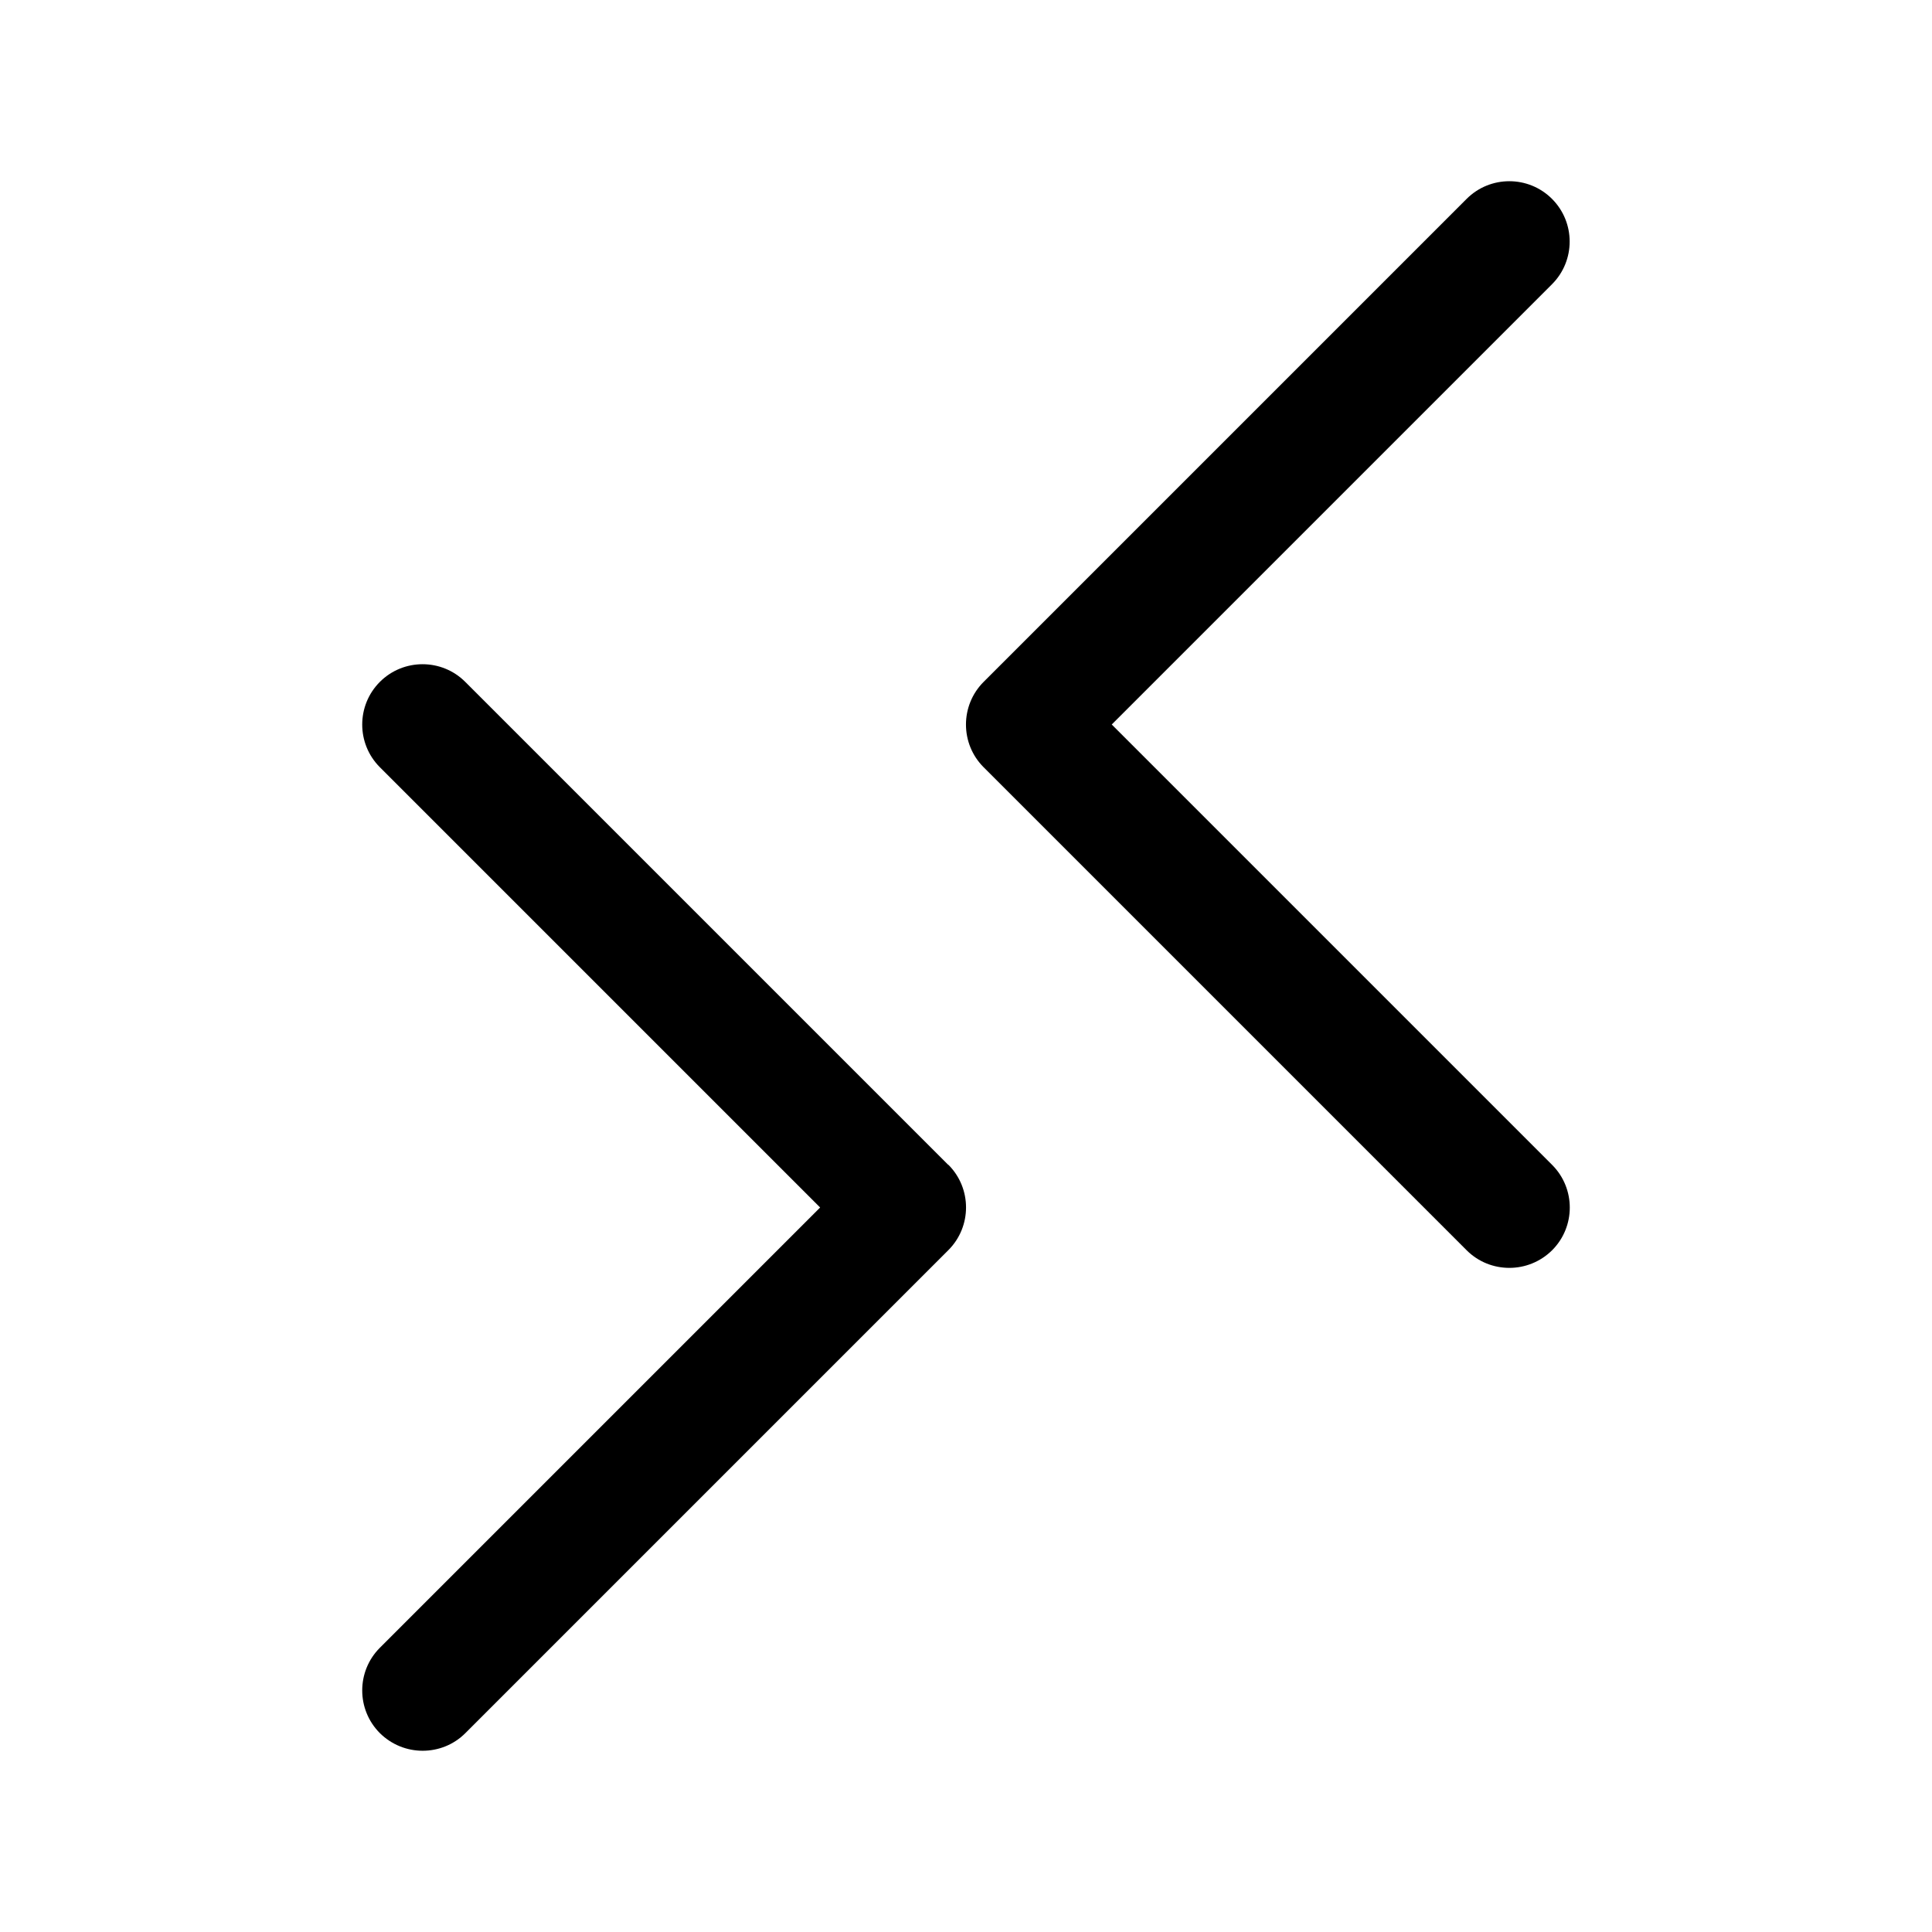
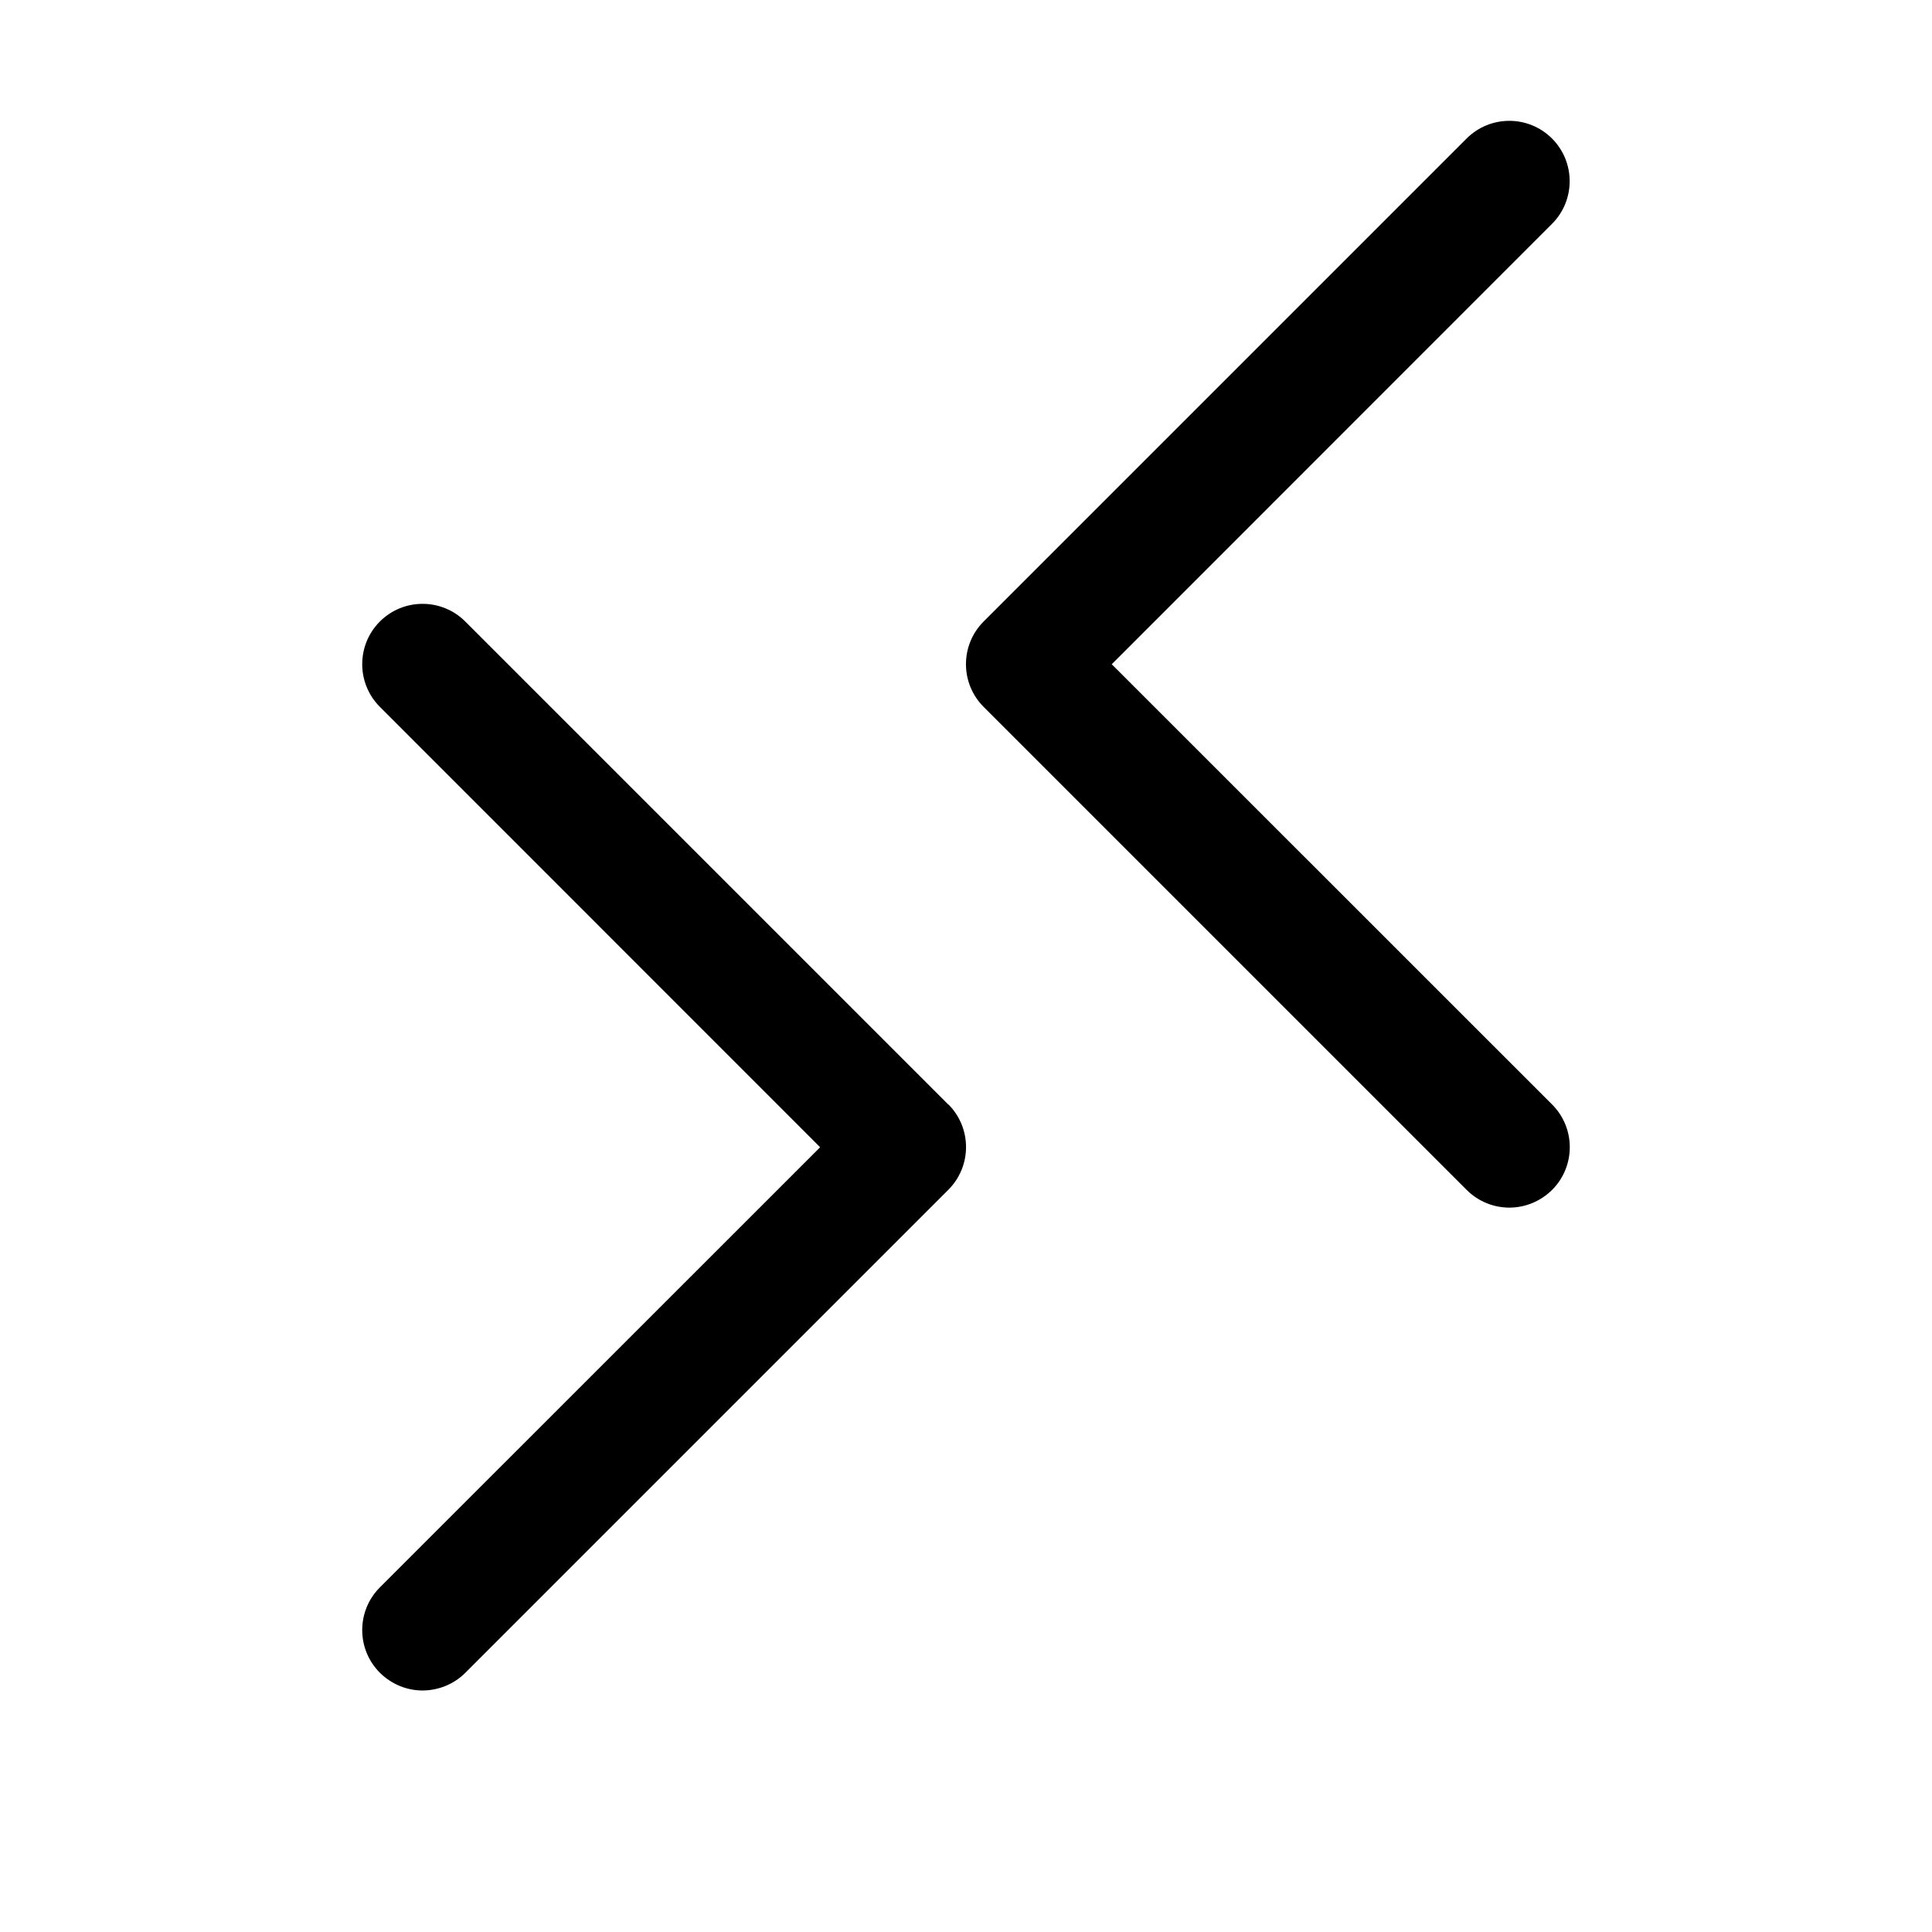
<svg xmlns="http://www.w3.org/2000/svg" width="16" height="16" viewBox="0 0 16 16" fill="currentColor">
-   <path d="M7.854 9.646C8.049 9.841 8.049 10.158 7.854 10.353L3.854 14.353C3.756 14.451 3.628 14.499 3.5 14.499C3.372 14.499 3.244 14.45 3.146 14.353C2.951 14.158 2.951 13.841 3.146 13.646L6.792 10L3.146 6.354C2.951 6.159 2.951 5.842 3.146 5.647C3.341 5.452 3.658 5.452 3.853 5.647L7.853 9.647L7.854 9.646ZM9.207 6L12.853 2.354C13.048 2.159 13.048 1.842 12.853 1.647C12.658 1.452 12.341 1.452 12.146 1.647L8.146 5.647C7.951 5.842 7.951 6.159 8.146 6.354L12.146 10.354C12.244 10.452 12.372 10.5 12.5 10.5C12.628 10.5 12.756 10.451 12.854 10.354C13.049 10.159 13.049 9.842 12.854 9.647L9.208 6.001L9.207 6Z" />
+   <path d="M3.146 5.147C3.341 4.952 3.658 4.952 3.853 5.147L7.853 9.147L7.854 9.146C8.049 9.341 8.049 9.658 7.854 9.853L3.854 13.853C3.756 13.951 3.628 13.999 3.5 14C3.372 14 3.244 13.95 3.146 13.853C2.951 13.658 2.951 13.341 3.146 13.146L6.792 9.501L3.146 5.854C2.951 5.659 2.951 5.342 3.146 5.147Z" />
+   <path d="M12.146 1.147C12.341 0.952 12.658 0.952 12.853 1.147C13.048 1.342 13.048 1.659 12.853 1.854L9.207 5.501L12.854 9.147C13.049 9.342 13.049 9.659 12.854 9.854C12.756 9.951 12.628 10.001 12.5 10.001C12.372 10.001 12.244 9.952 12.146 9.854L8.146 5.854C7.951 5.659 7.951 5.342 8.146 5.147L12.146 1.147Z" />
</svg>
